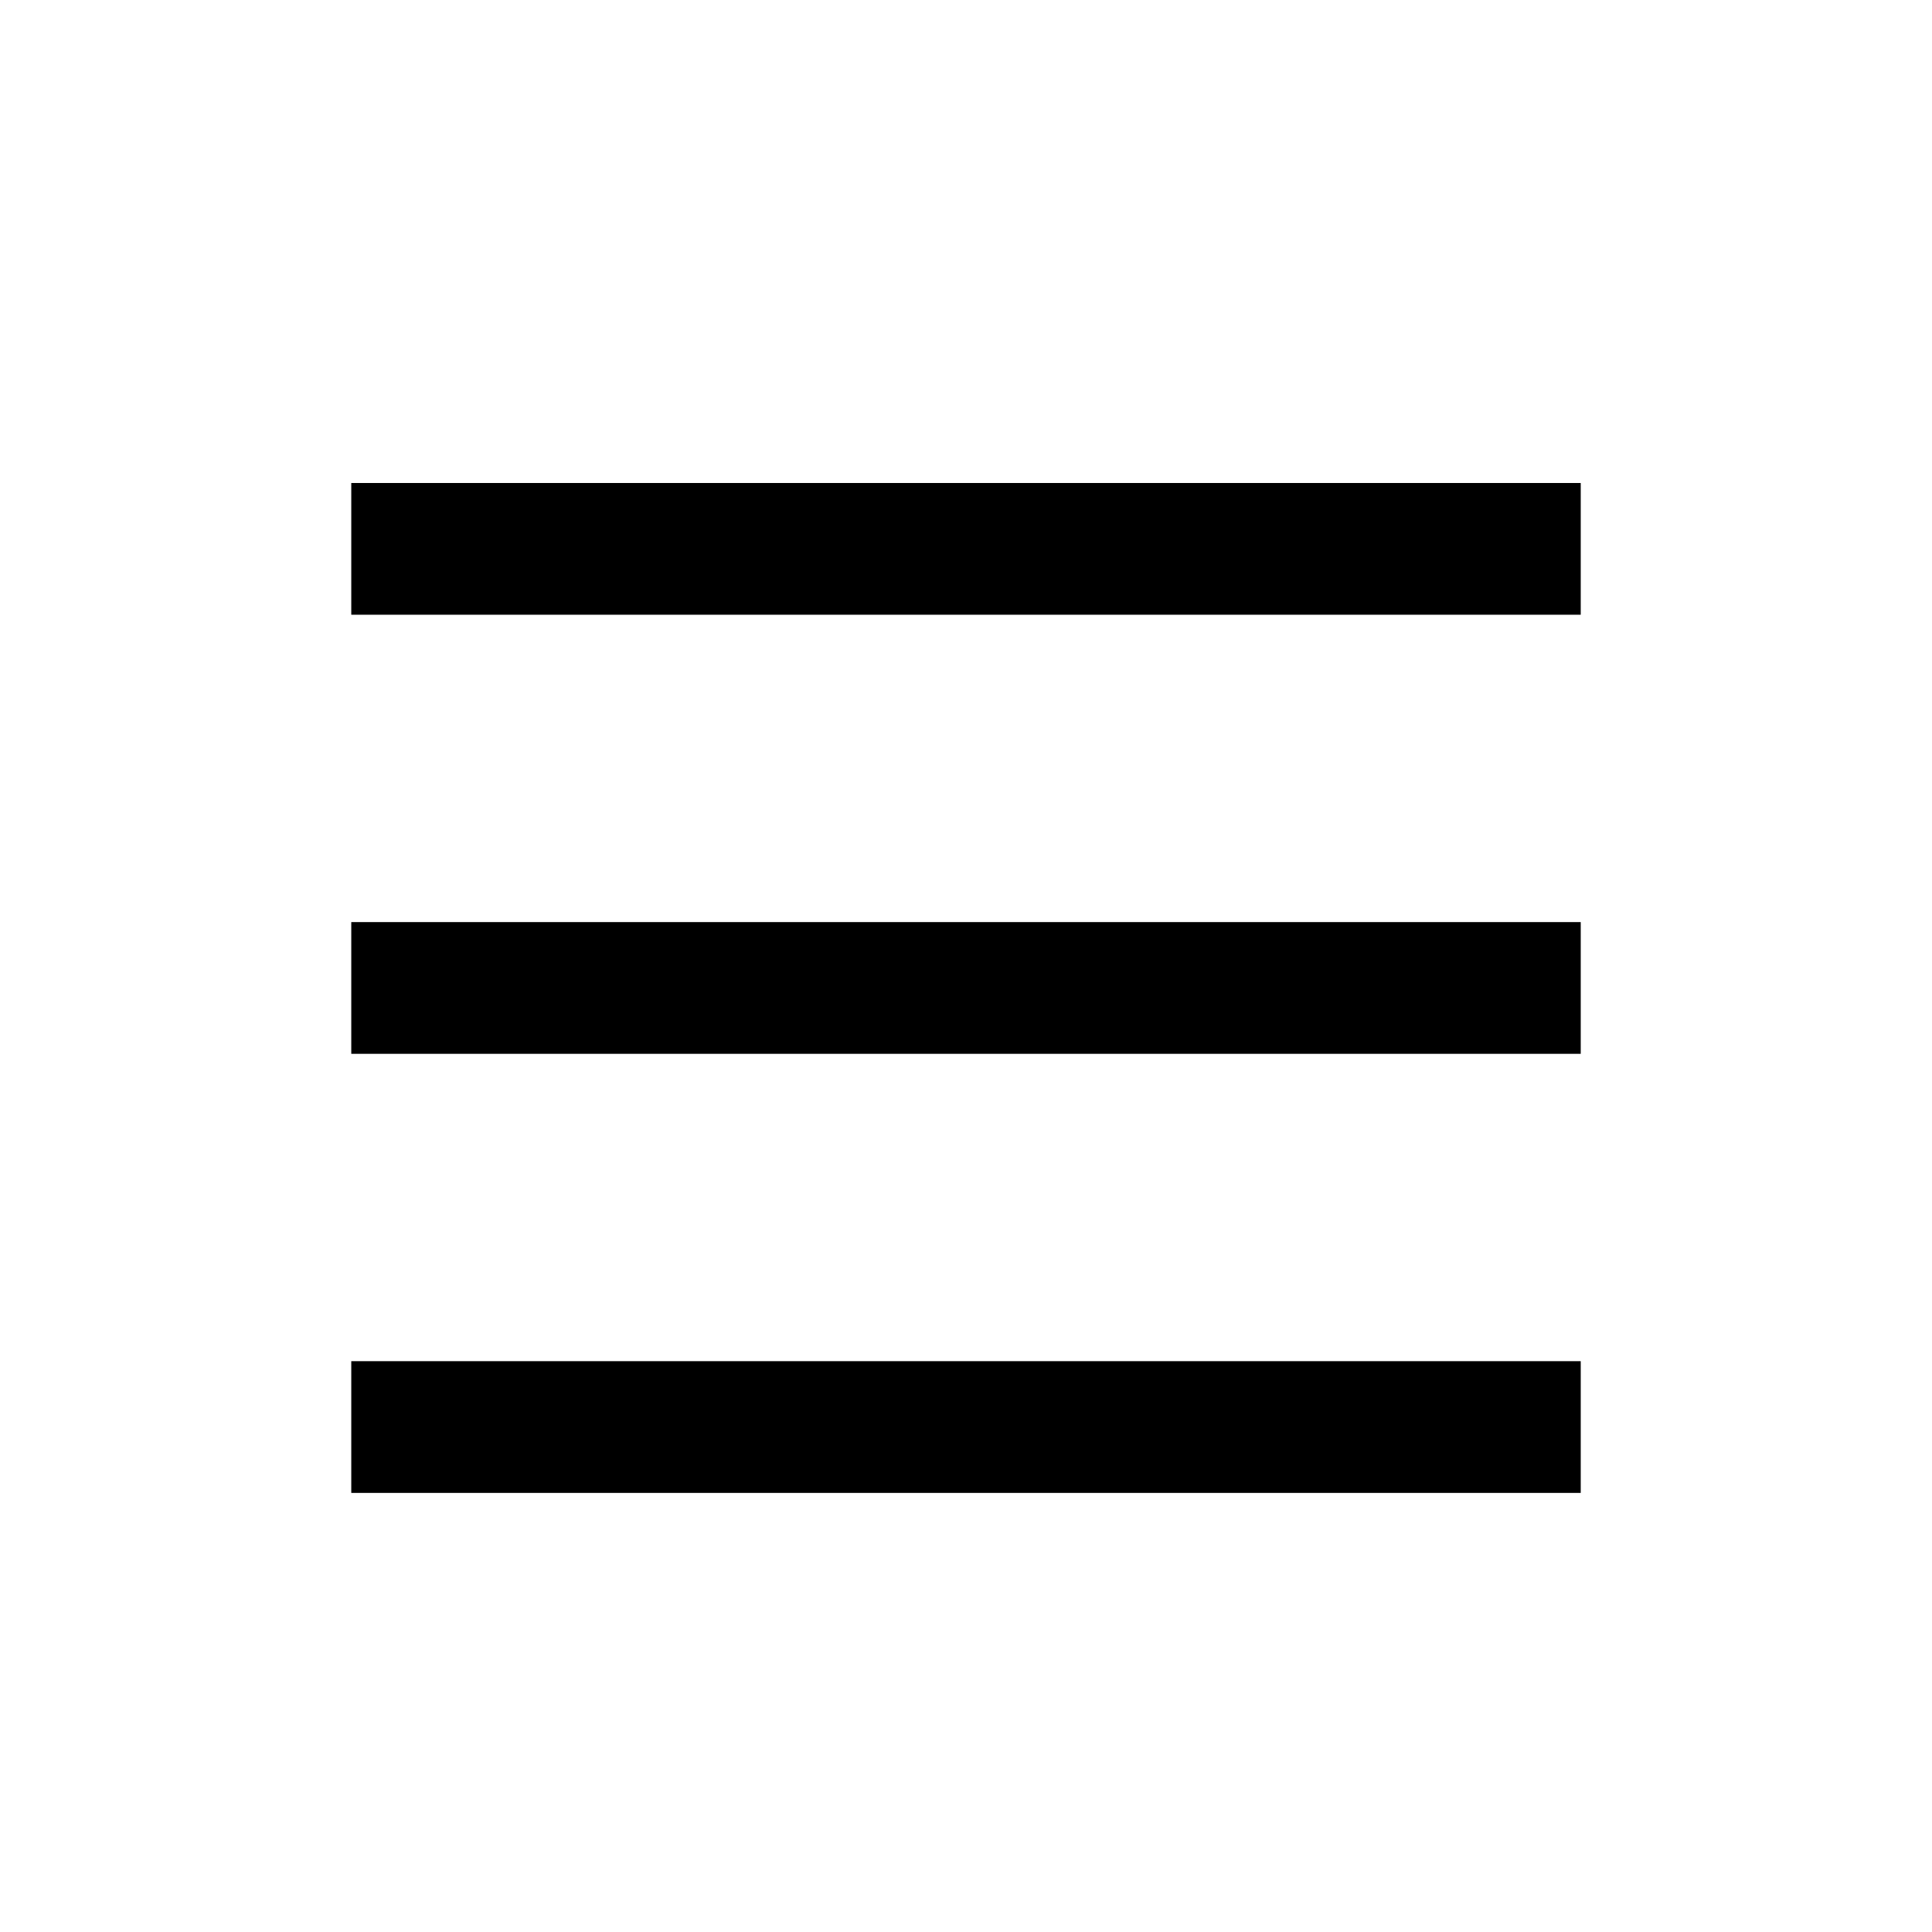
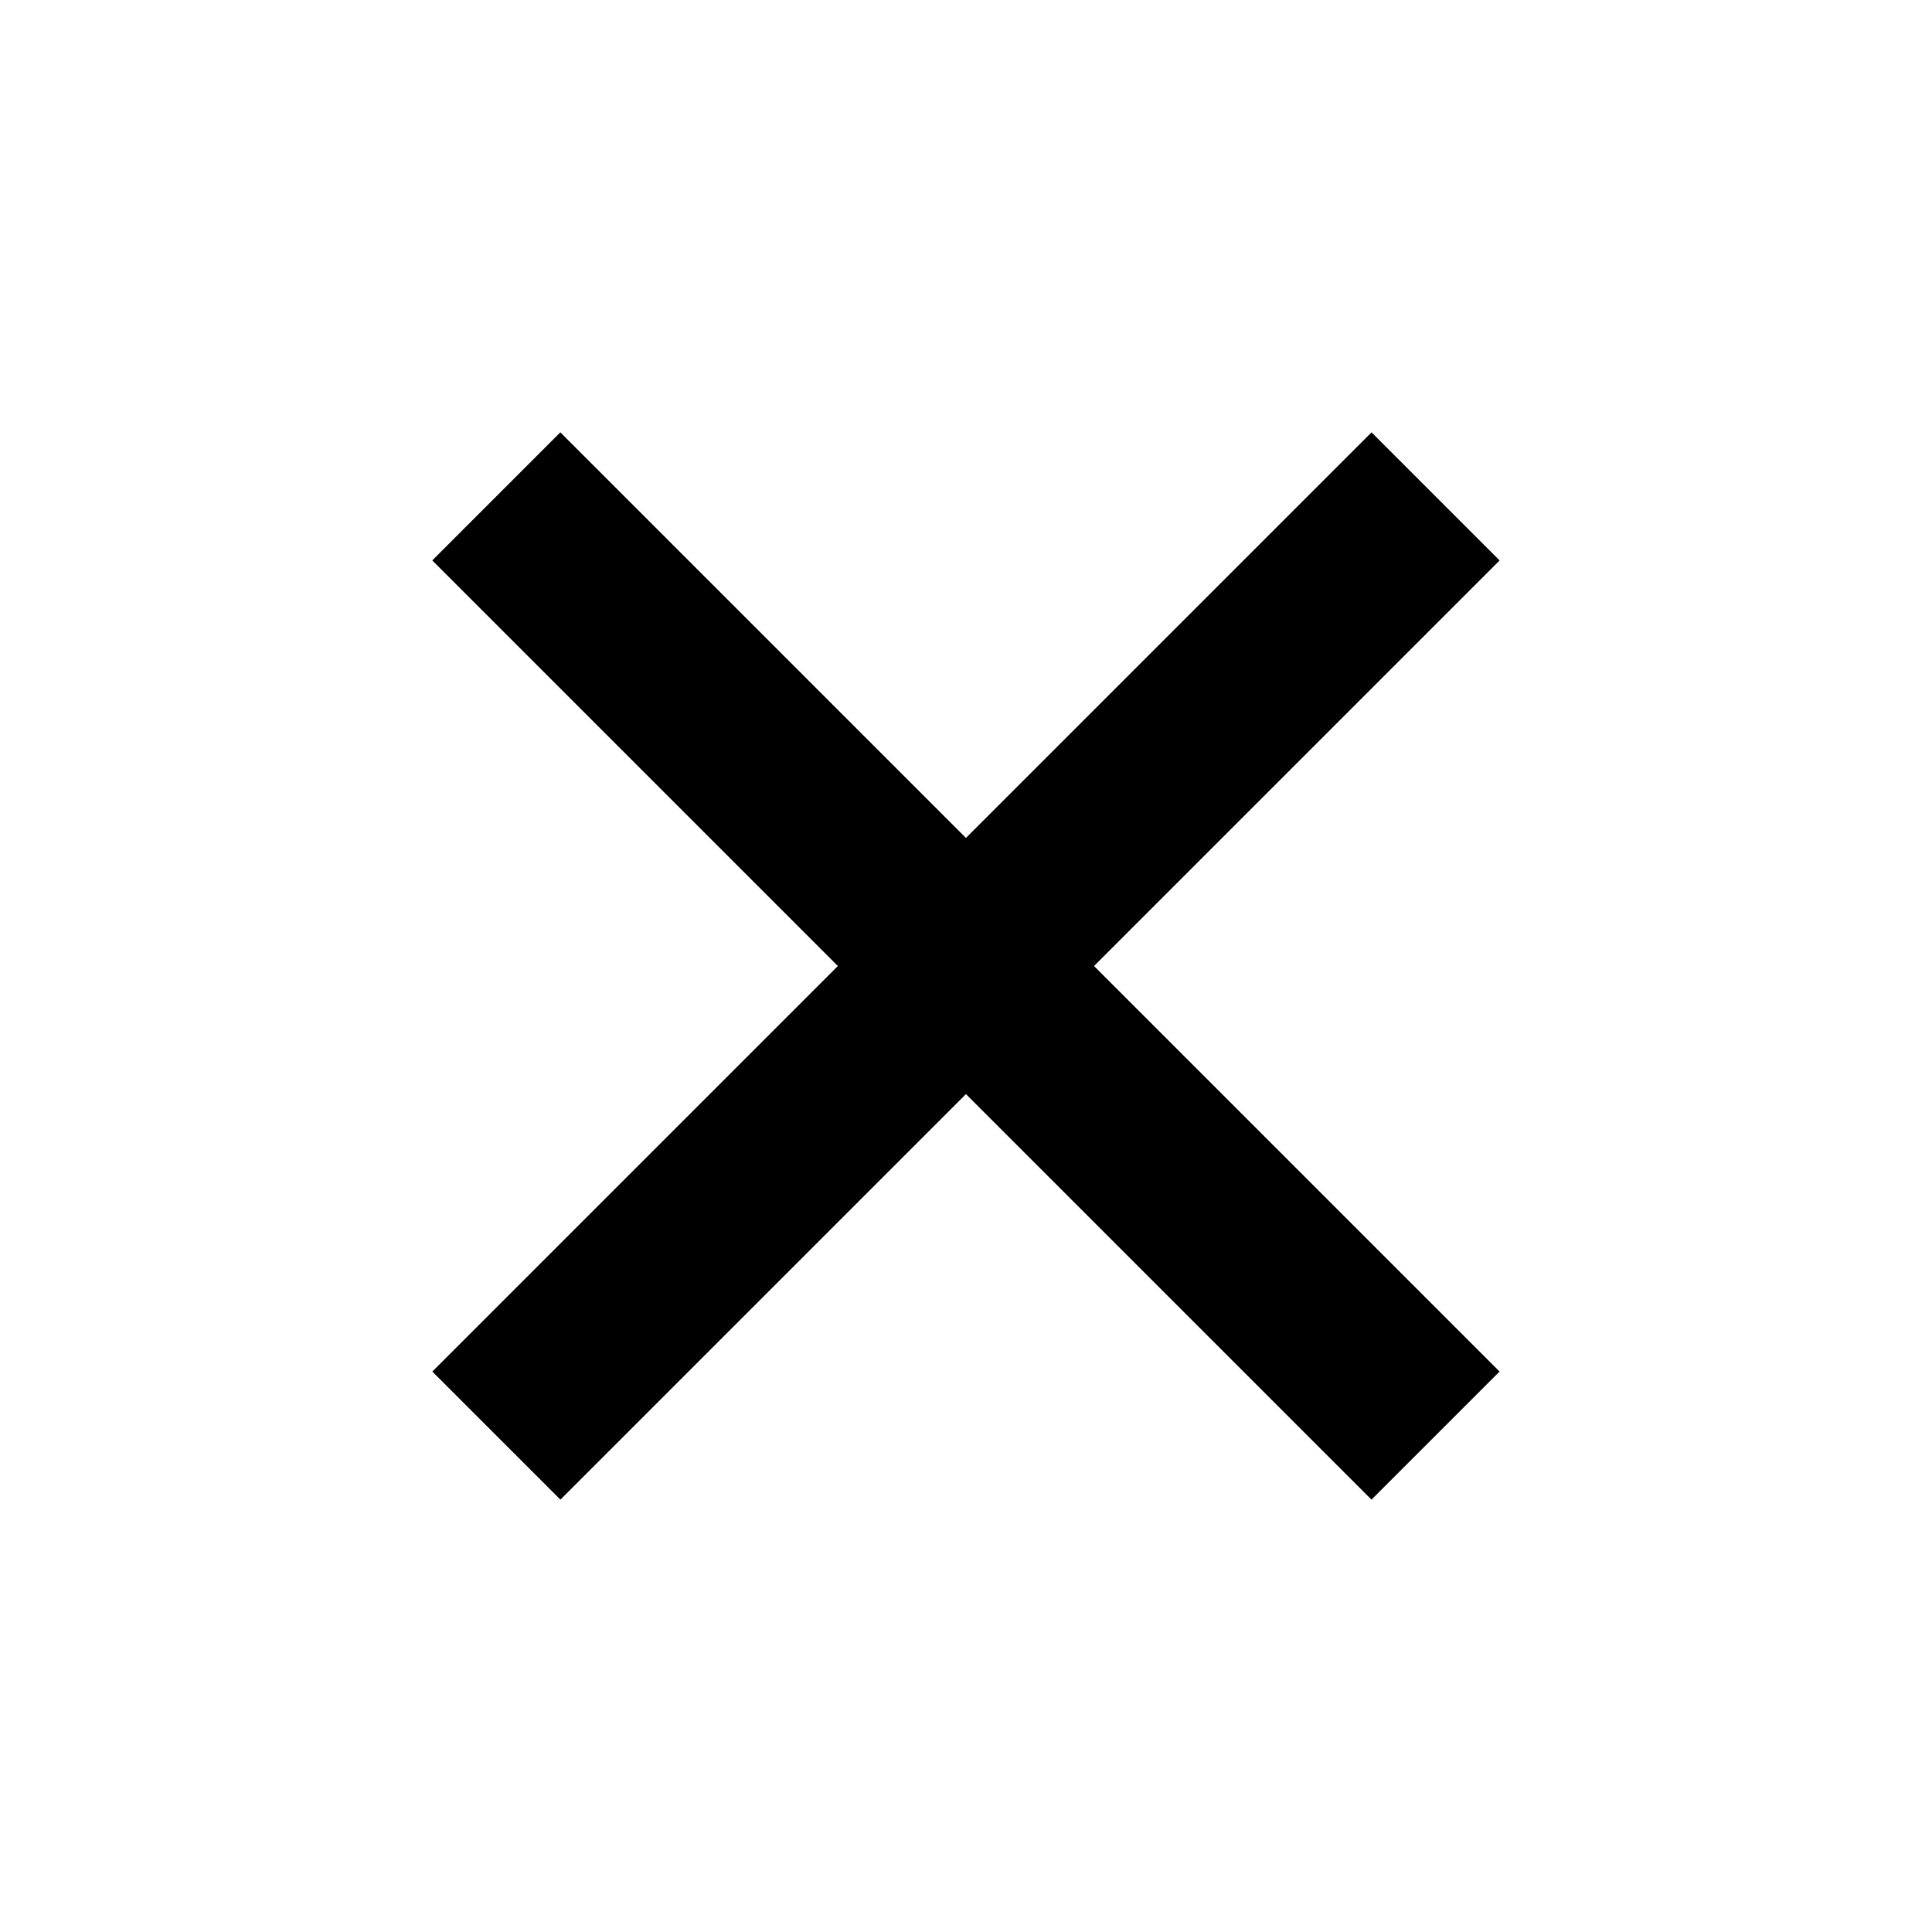
- <svg xmlns="http://www.w3.org/2000/svg" width="44" height="44" viewBox="0 0 44 44" fill="none">
-   <path fill-rule="evenodd" clip-rule="evenodd" d="M36 14L8 14V11L36 11V14Z" fill="black" />
-   <path fill-rule="evenodd" clip-rule="evenodd" d="M36 24L8 24V21L36 21V24Z" fill="black" />
-   <path fill-rule="evenodd" clip-rule="evenodd" d="M36 34L8 34V31L36 31V34Z" fill="black" />
+ <svg xmlns="http://www.w3.org/2000/svg" width="32" height="32" viewBox="0 0 32 32" fill="none">
+   <rect x="7.16" y="9.282" width="3" height="22" transform="rotate(-45 7.16016 9.28249)" fill="black" />
+   <rect x="22.717" y="7.161" width="3" height="22" transform="rotate(45 22.7168 7.16117)" fill="black" />
</svg>
